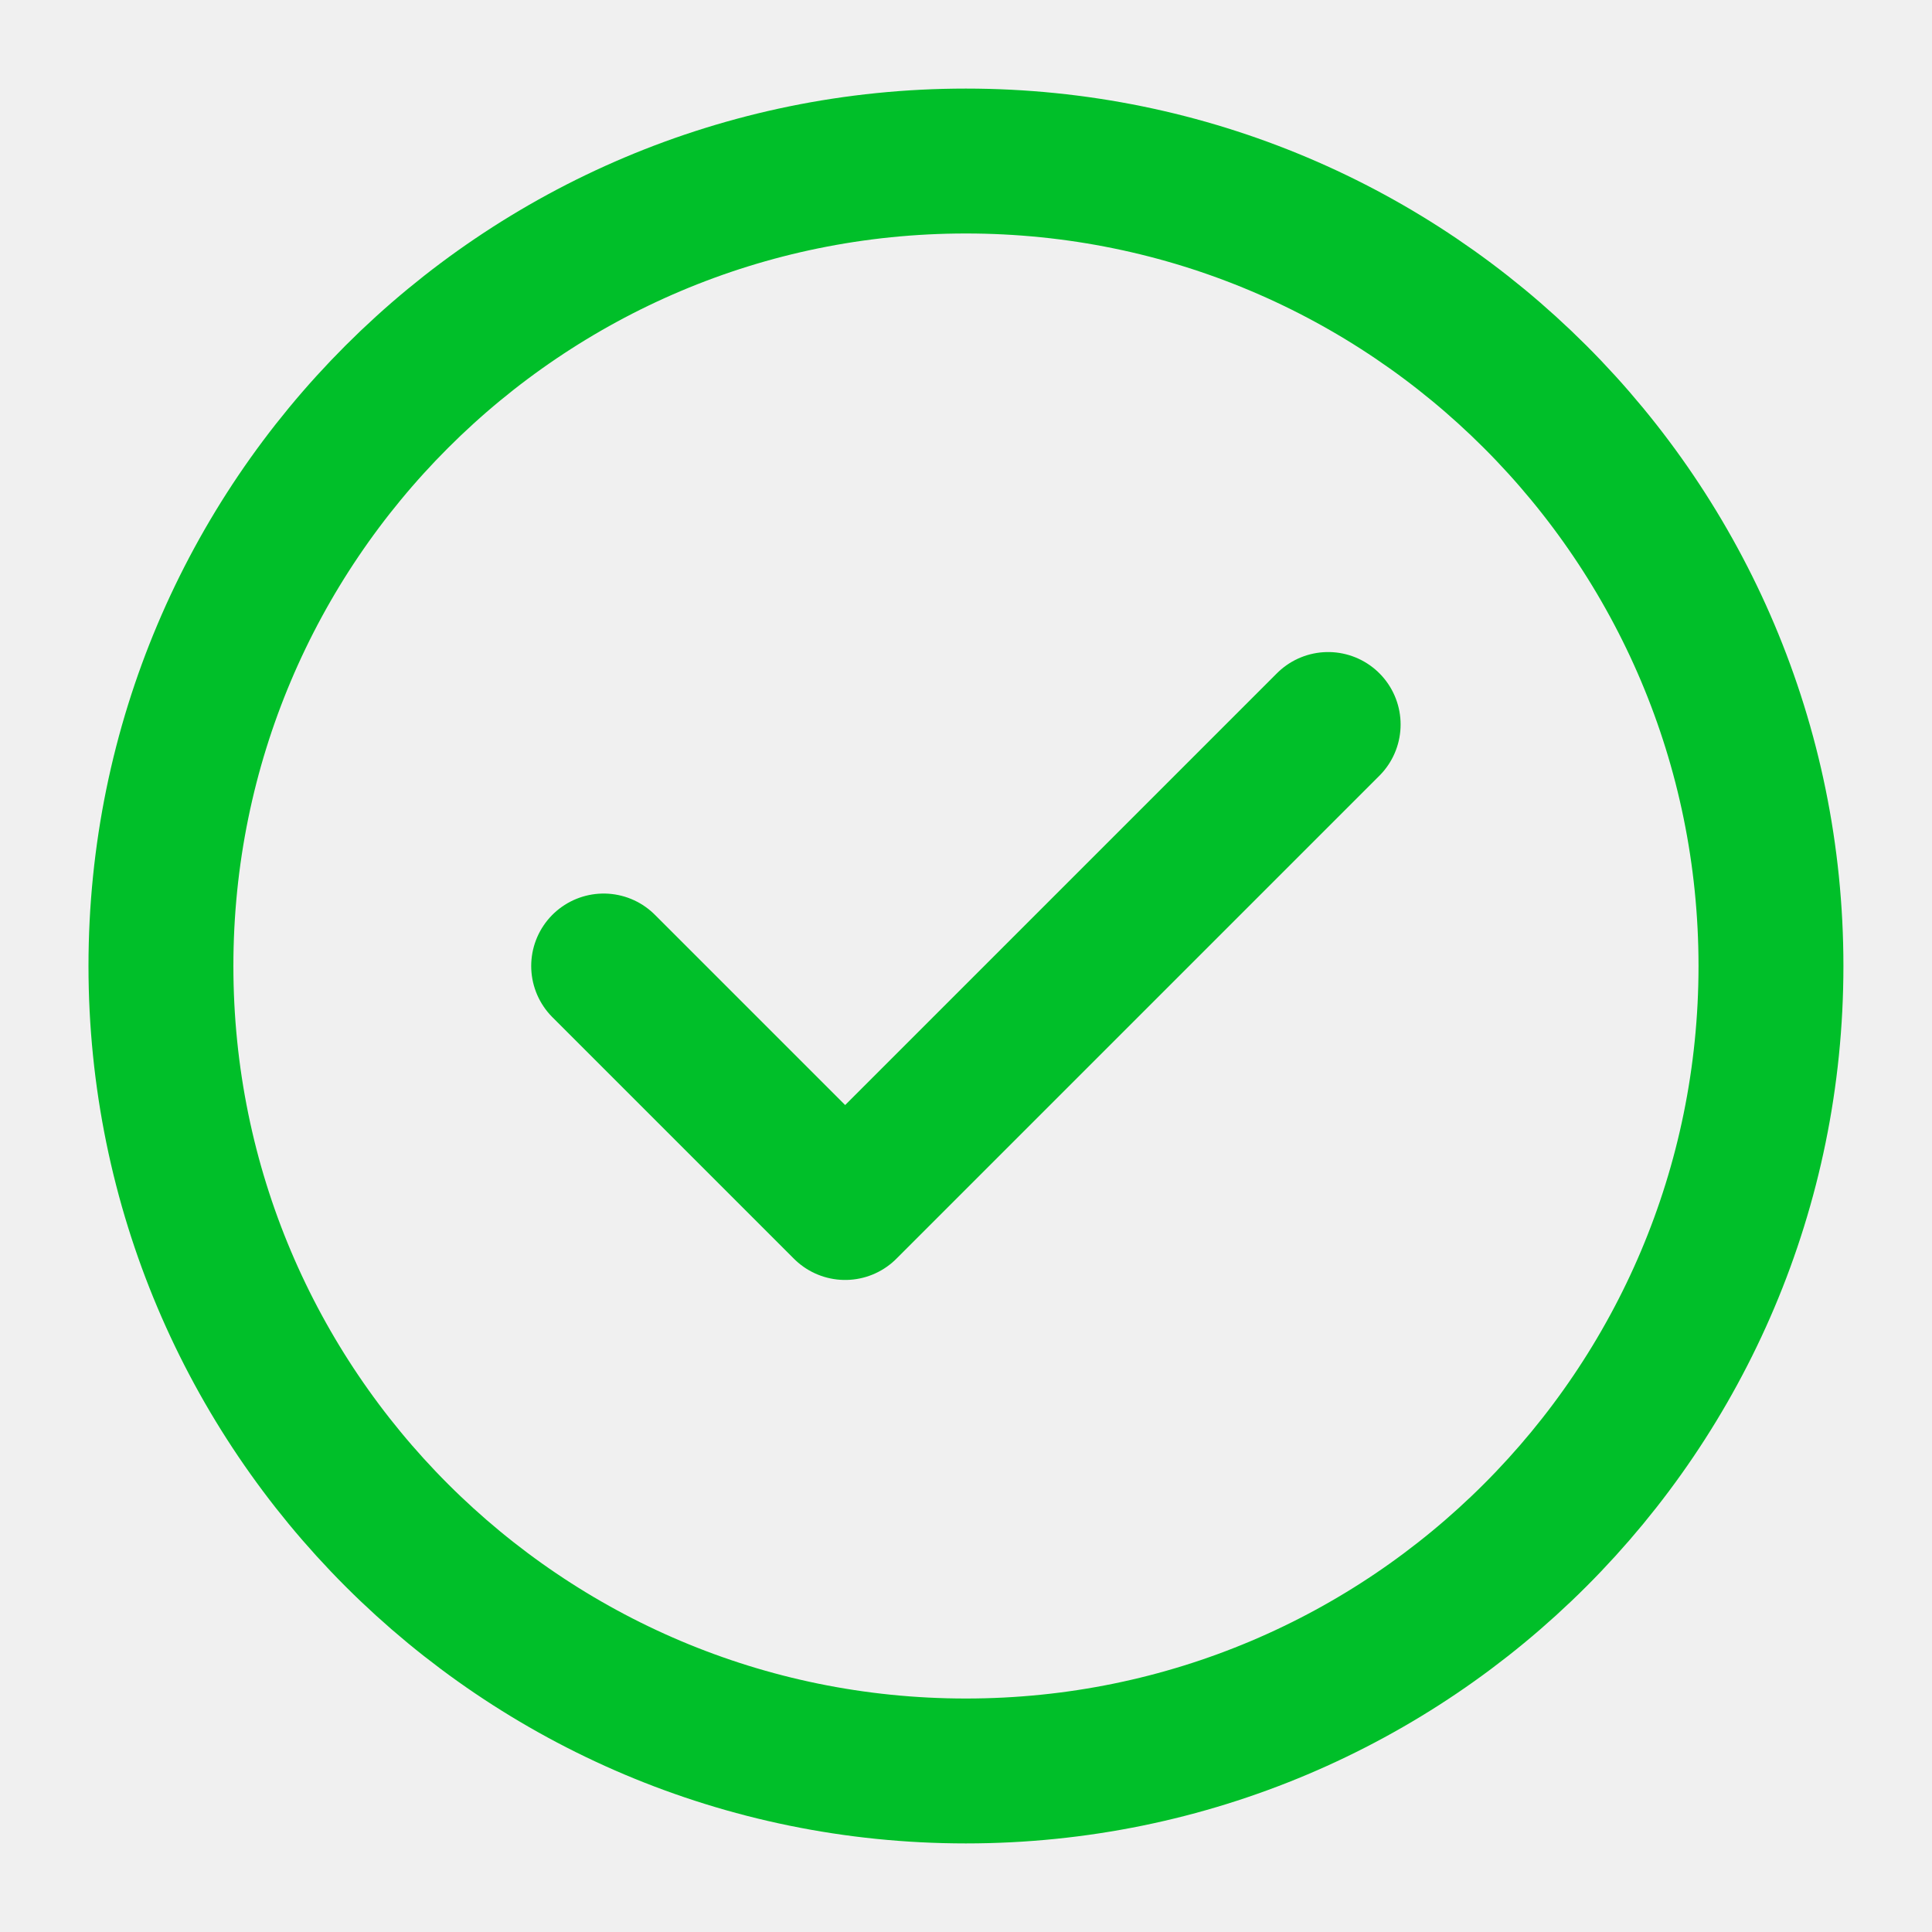
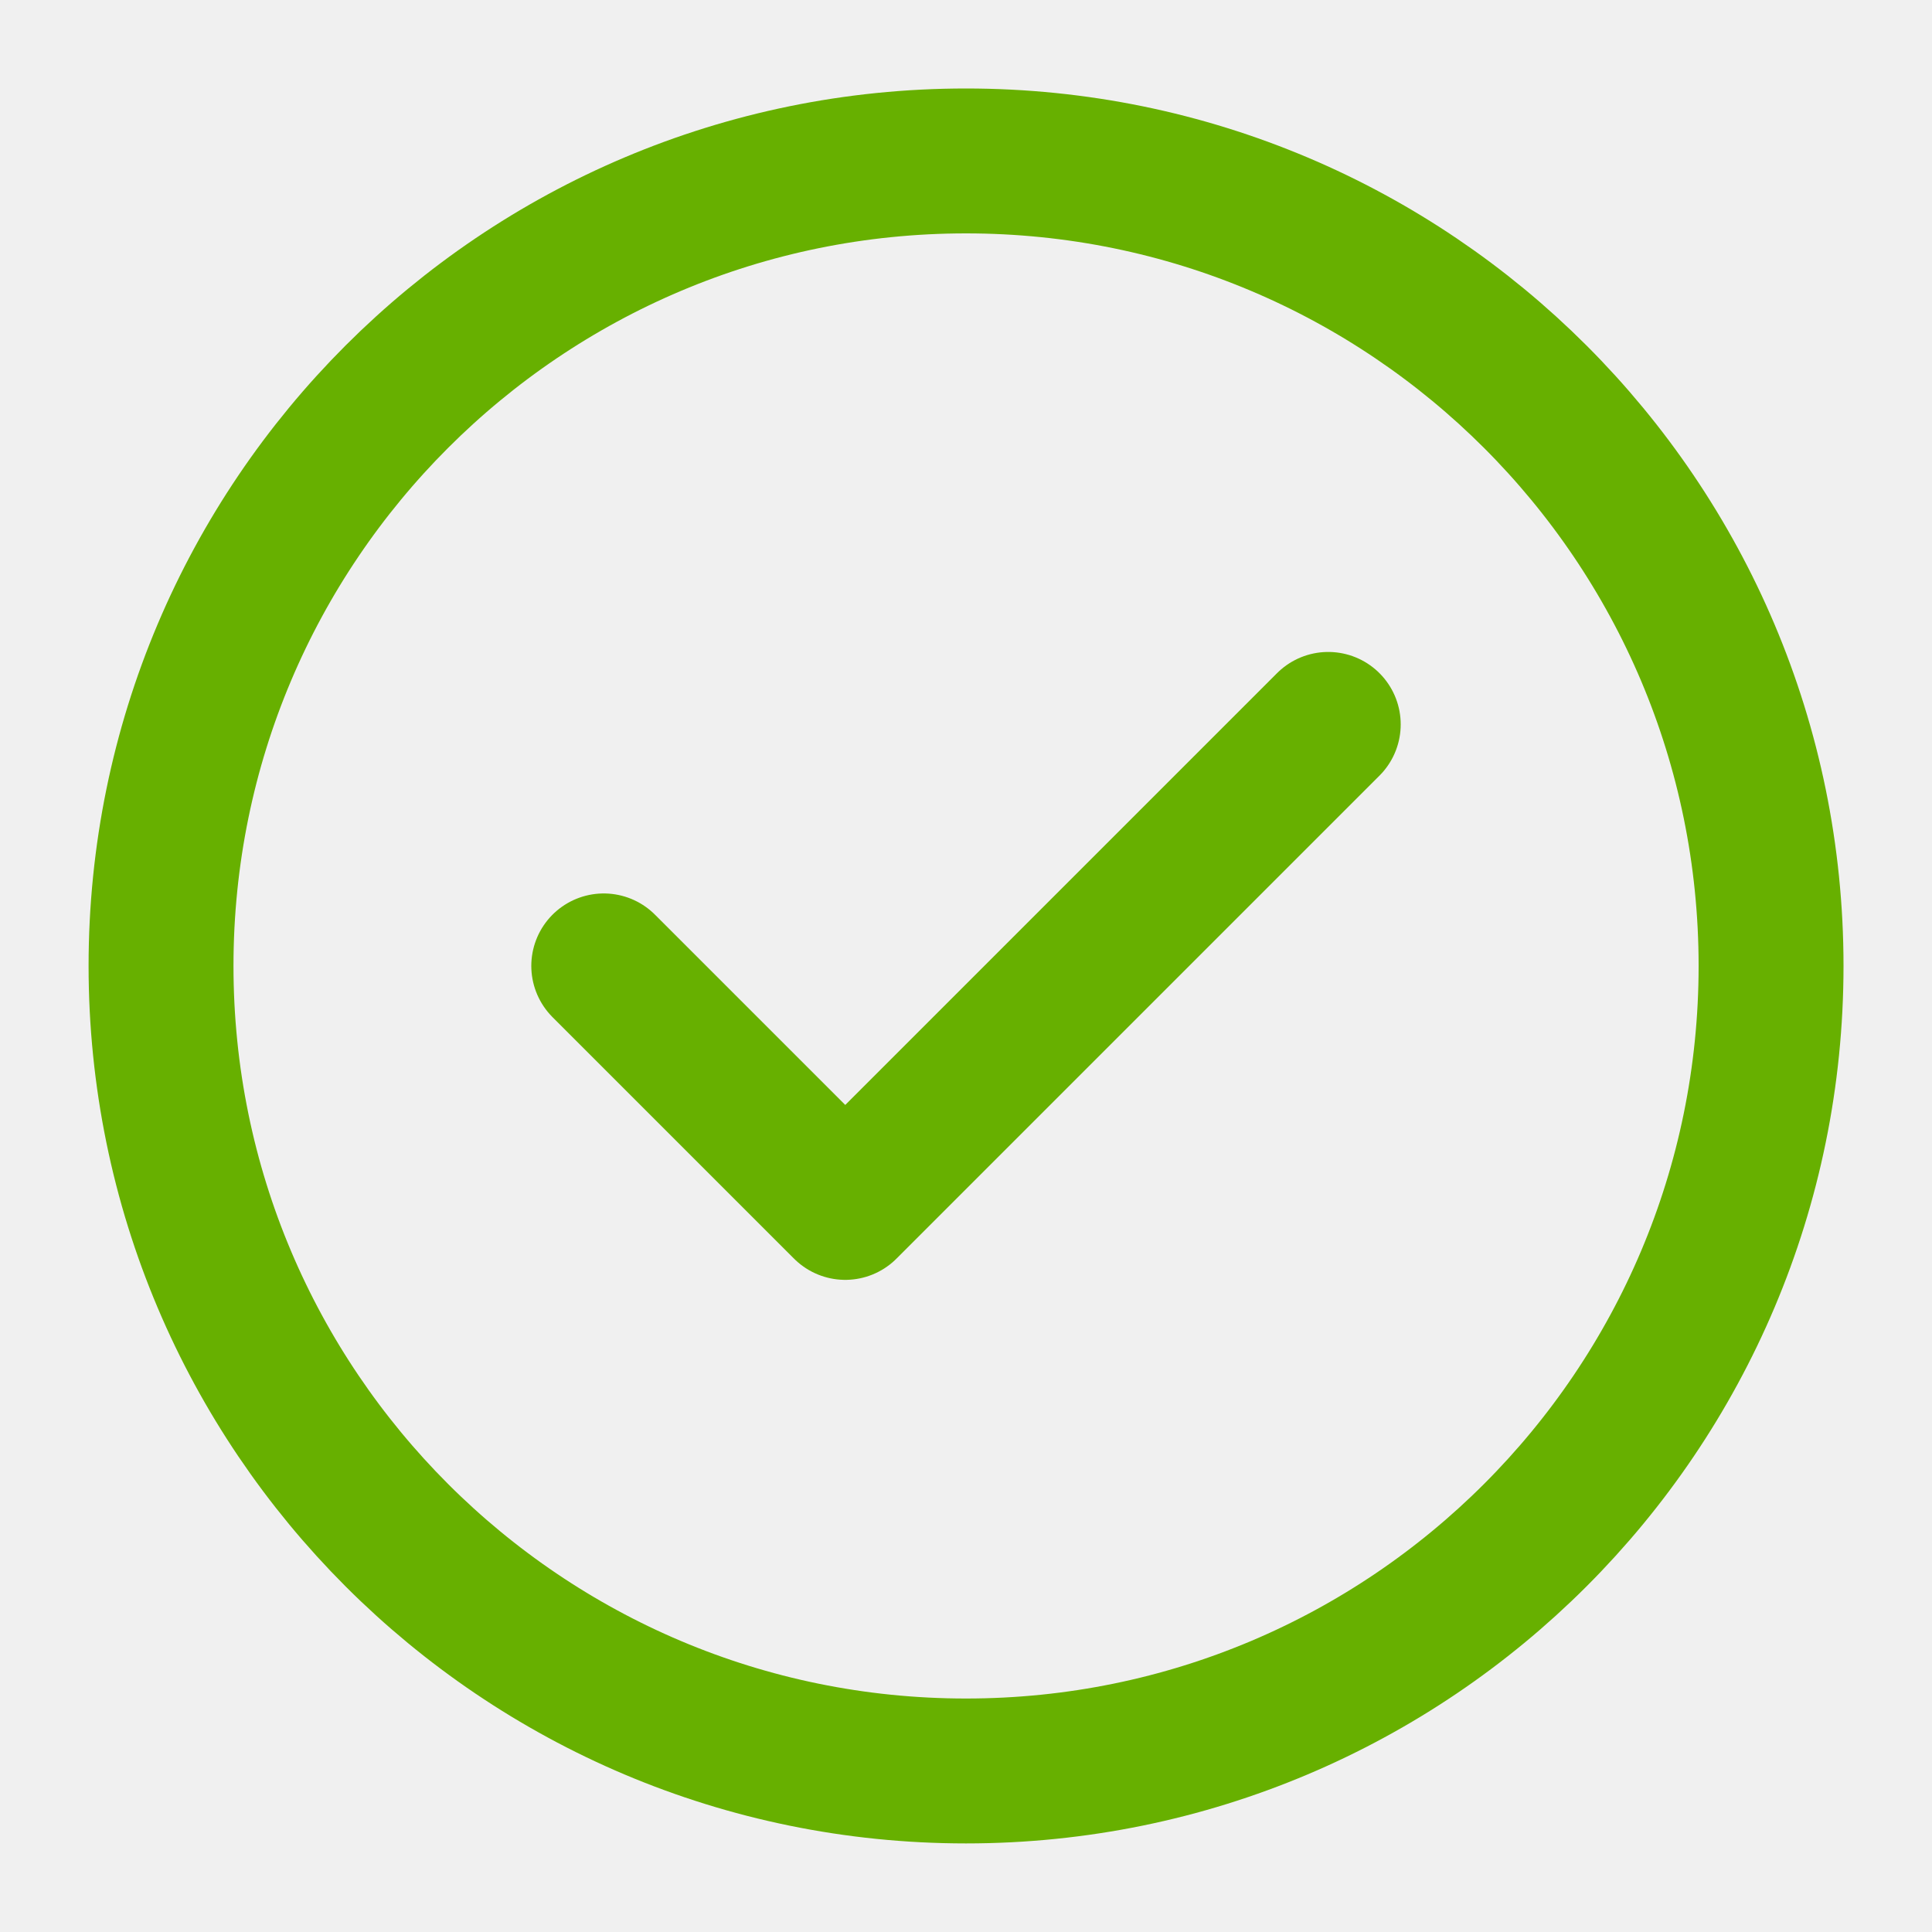
<svg xmlns="http://www.w3.org/2000/svg" width="20" height="20" viewBox="0 0 20 20" fill="none">
-   <g clip-path="url(#clip0_1025_1621)">
-     <path d="M6.249 10L8.749 12.5L13.749 7.5M18.333 10C18.333 14.602 14.602 18.333 9.999 18.333C5.397 18.333 1.666 14.602 1.666 10C1.666 5.398 5.397 1.667 9.999 1.667C14.602 1.667 18.333 5.398 18.333 10Z" stroke="#00BF29" stroke-width="1.5" stroke-linecap="round" stroke-linejoin="round" />
-   </g>
-   <defs>
-     <clipPath id="clip0_1025_1621">
-       <rect width="20" height="20" fill="white" />
-     </clipPath>
-   </defs>
+   <path d="M6.25 9.999L8.75 12.499L13.75 7.499M18.334 9.999C18.334 14.602 14.603 18.333 10 18.333C5.398 18.333 1.667 14.602 1.667 9.999C1.667 5.397 5.398 1.666 10 1.666C14.603 1.666 18.334 5.397 18.334 9.999Z" stroke="#67B000" stroke-width="1.5" stroke-linecap="round" stroke-linejoin="round" />
</svg>
